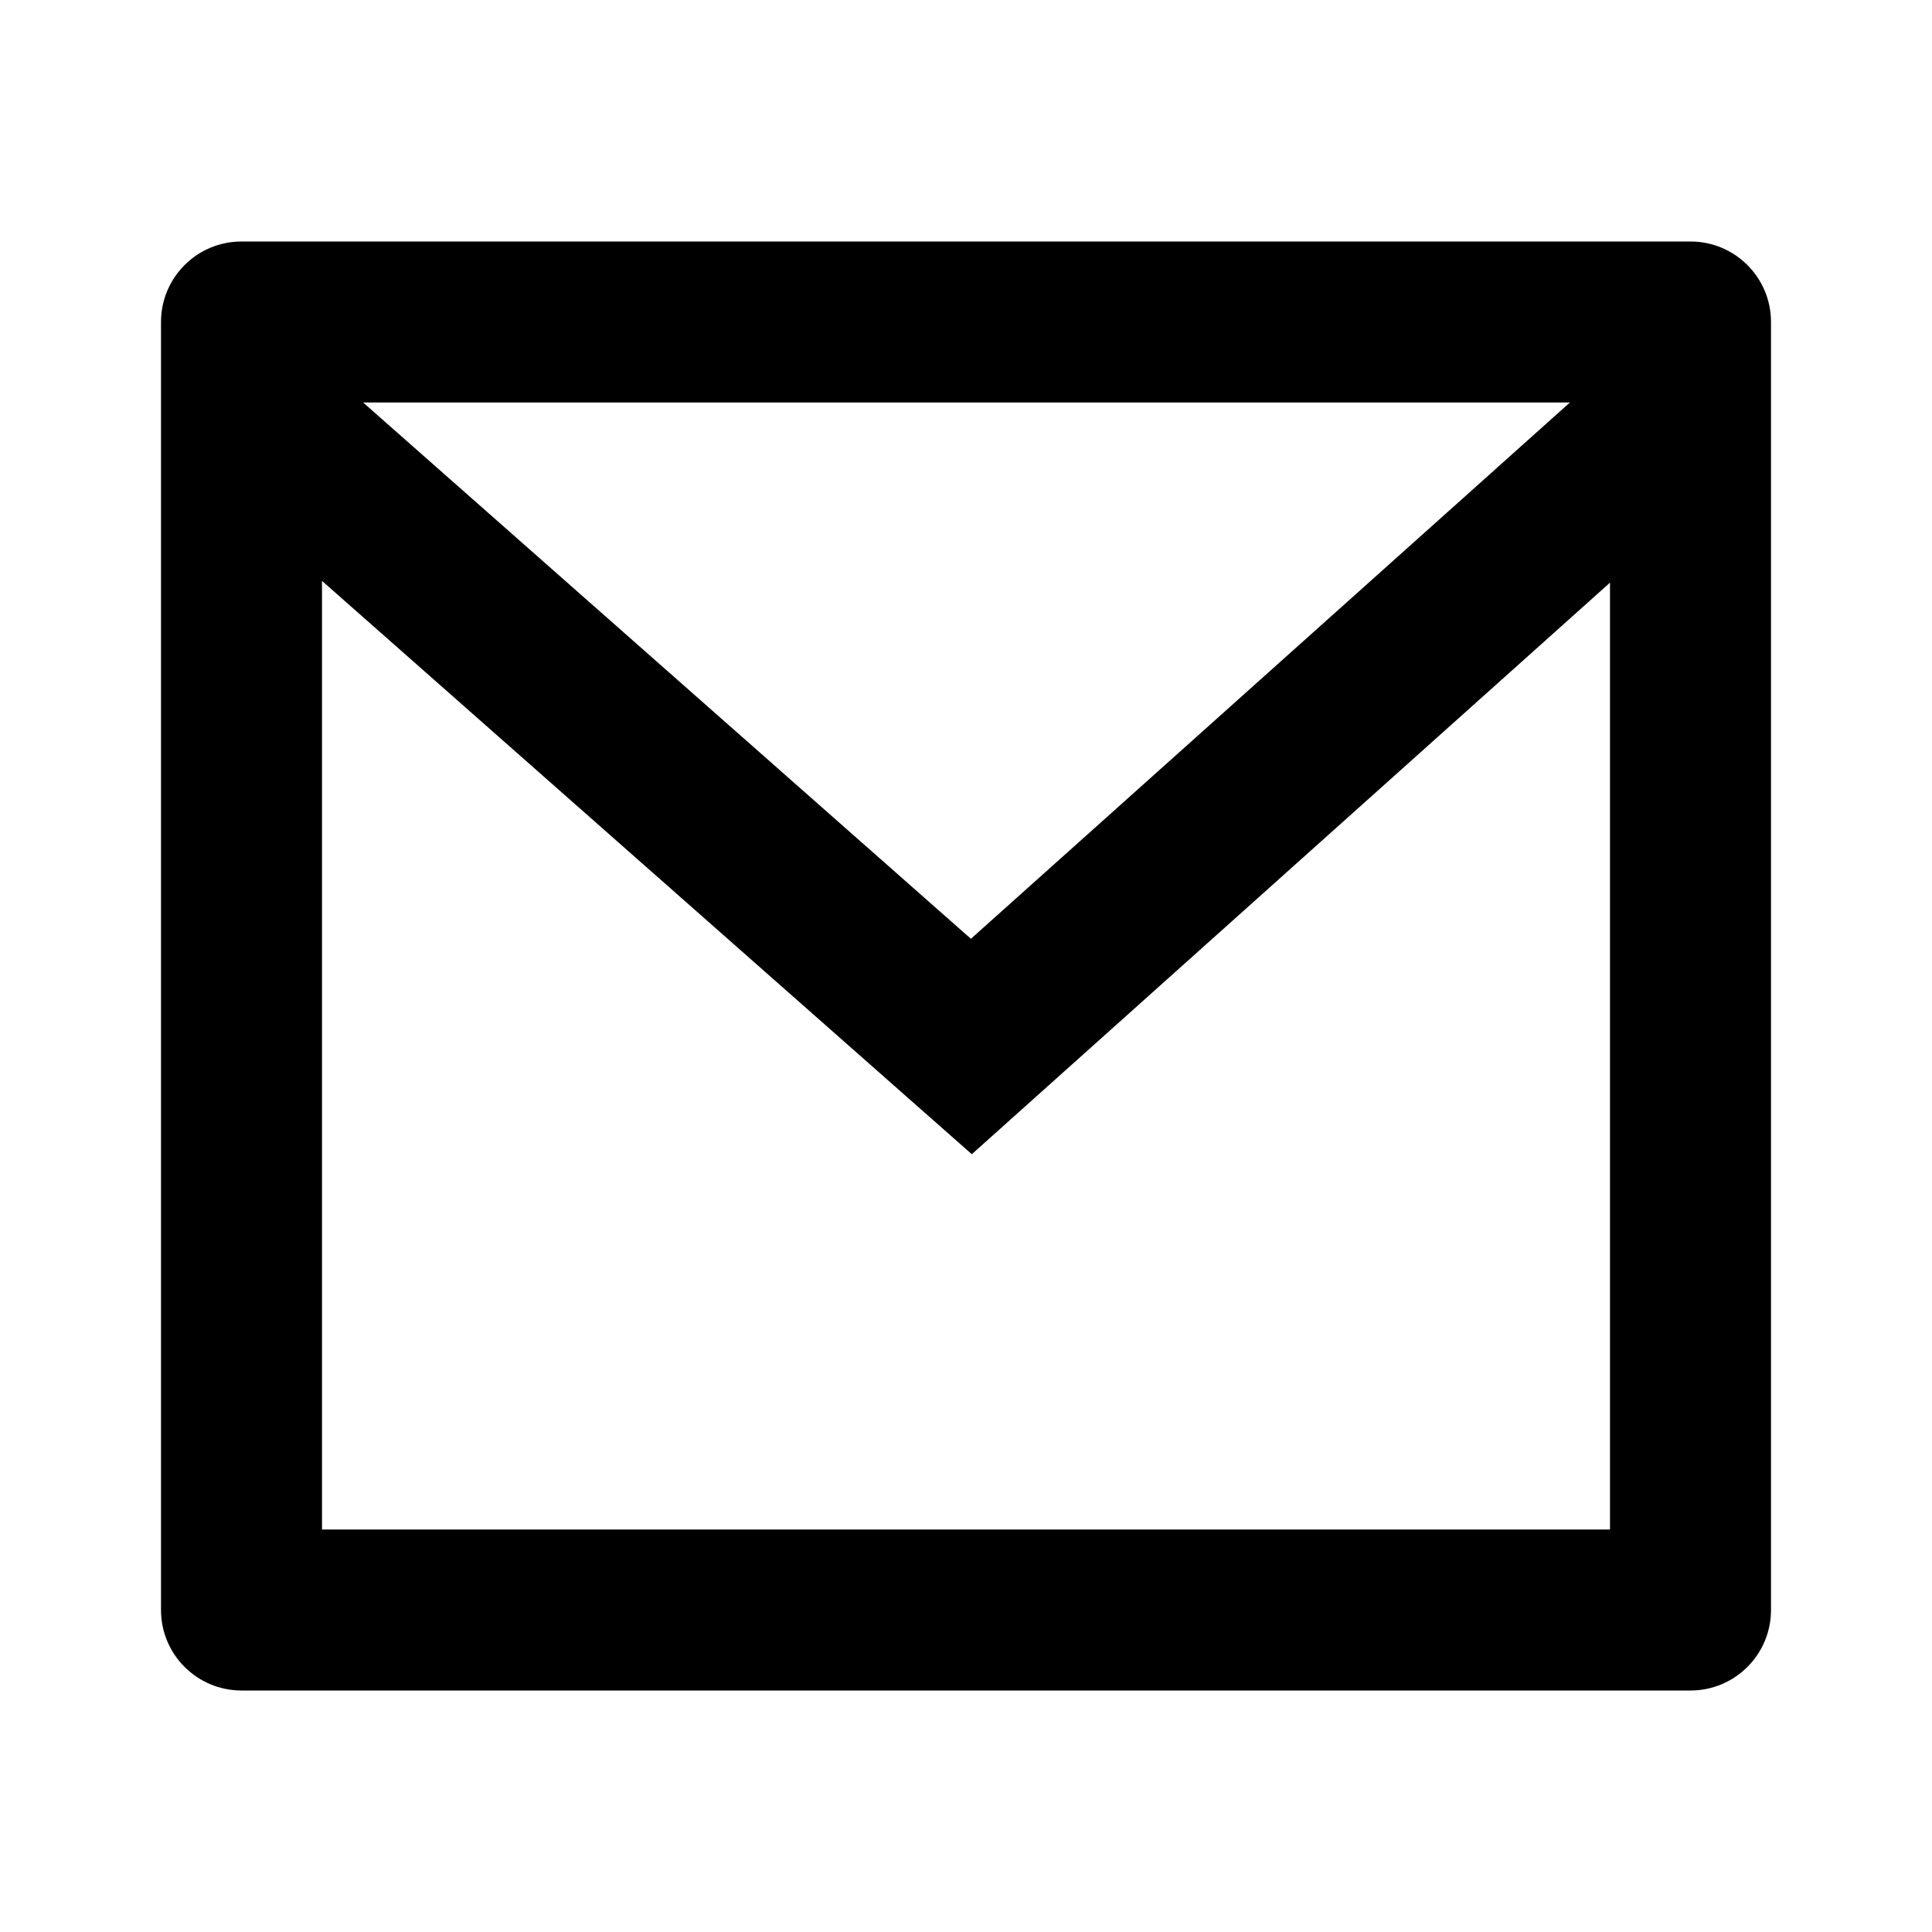
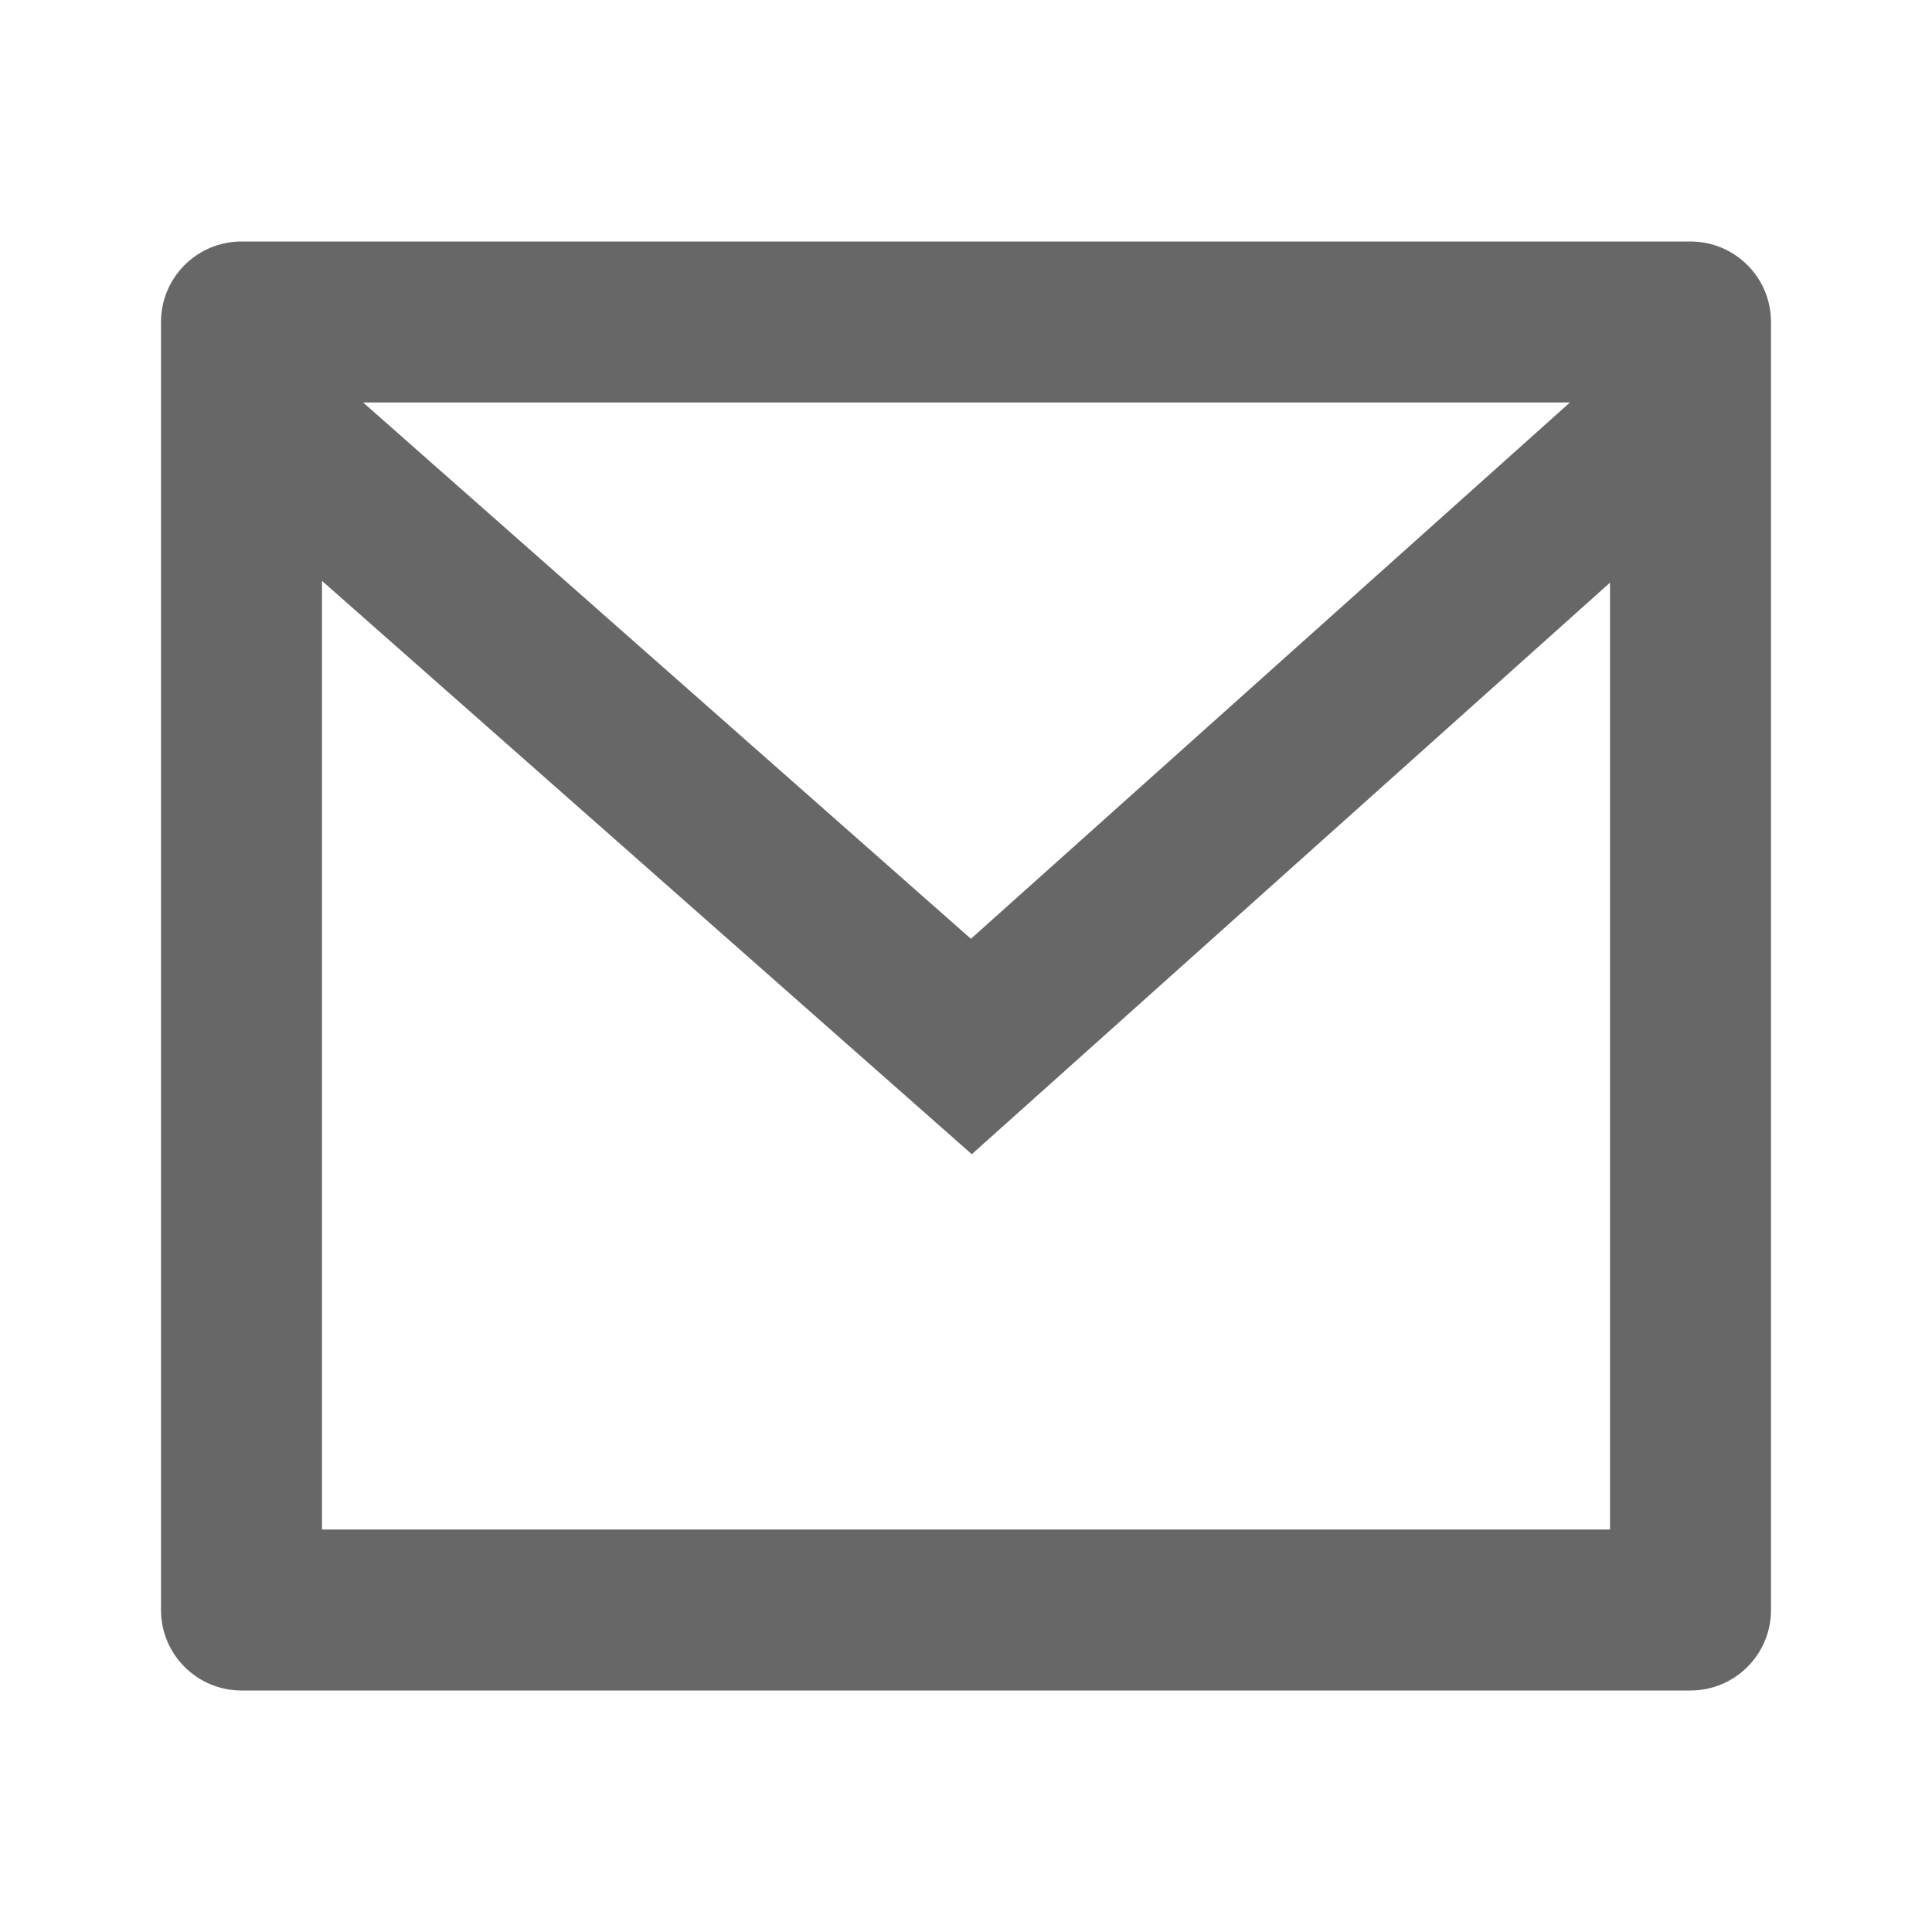
- <svg xmlns="http://www.w3.org/2000/svg" width="1em" height="1em" viewBox="0 0 24 24">
-   <path fill="currentColor" d="M3 3h18a1 1 0 0 1 1 1v16a1 1 0 0 1-1 1H3a1 1 0 0 1-1-1V4a1 1 0 0 1 1-1m17 4.238l-7.928 7.1L4 7.216V19h16zM4.511 5l7.55 6.662L19.502 5z" />
+ <svg xmlns="http://www.w3.org/2000/svg" width="2em" height="2em" viewBox="0 0 24 24">
+   <path fill="#676767" d="M3 3h18a1 1 0 0 1 1 1v16a1 1 0 0 1-1 1H3a1 1 0 0 1-1-1V4a1 1 0 0 1 1-1m17 4.238l-7.928 7.1L4 7.216V19h16zM4.511 5l7.55 6.662L19.502 5z" />
</svg>
